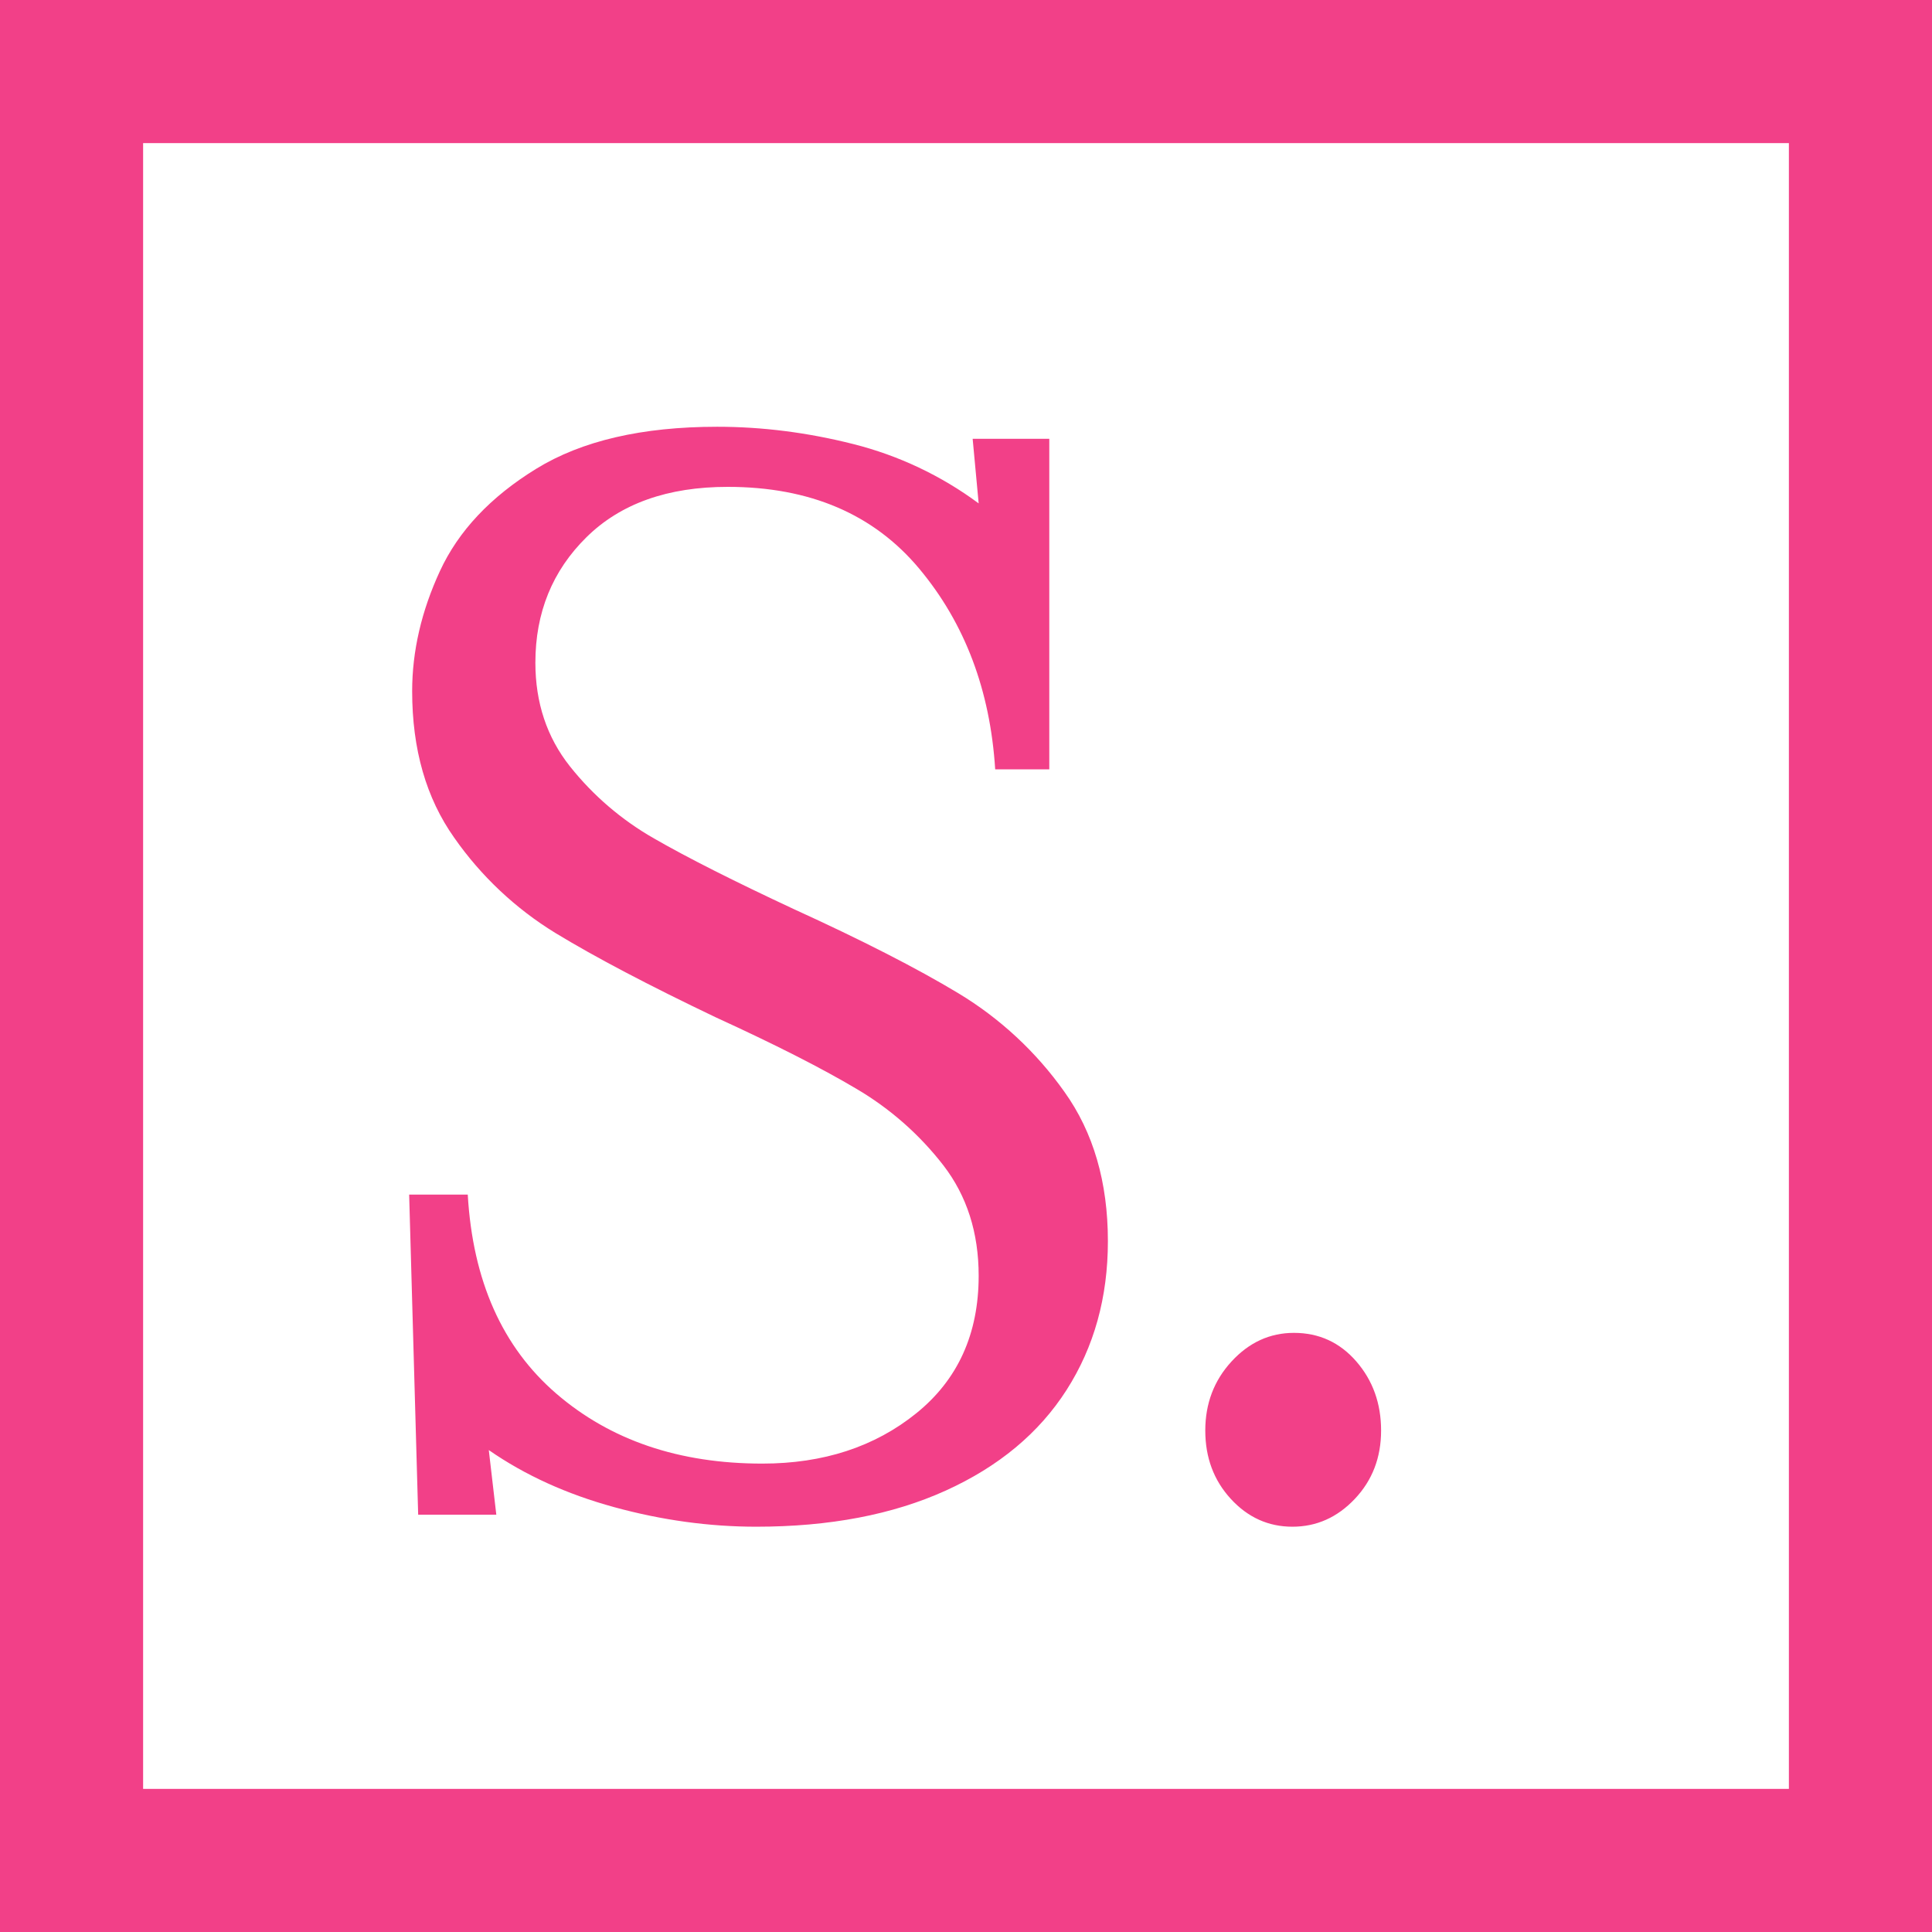
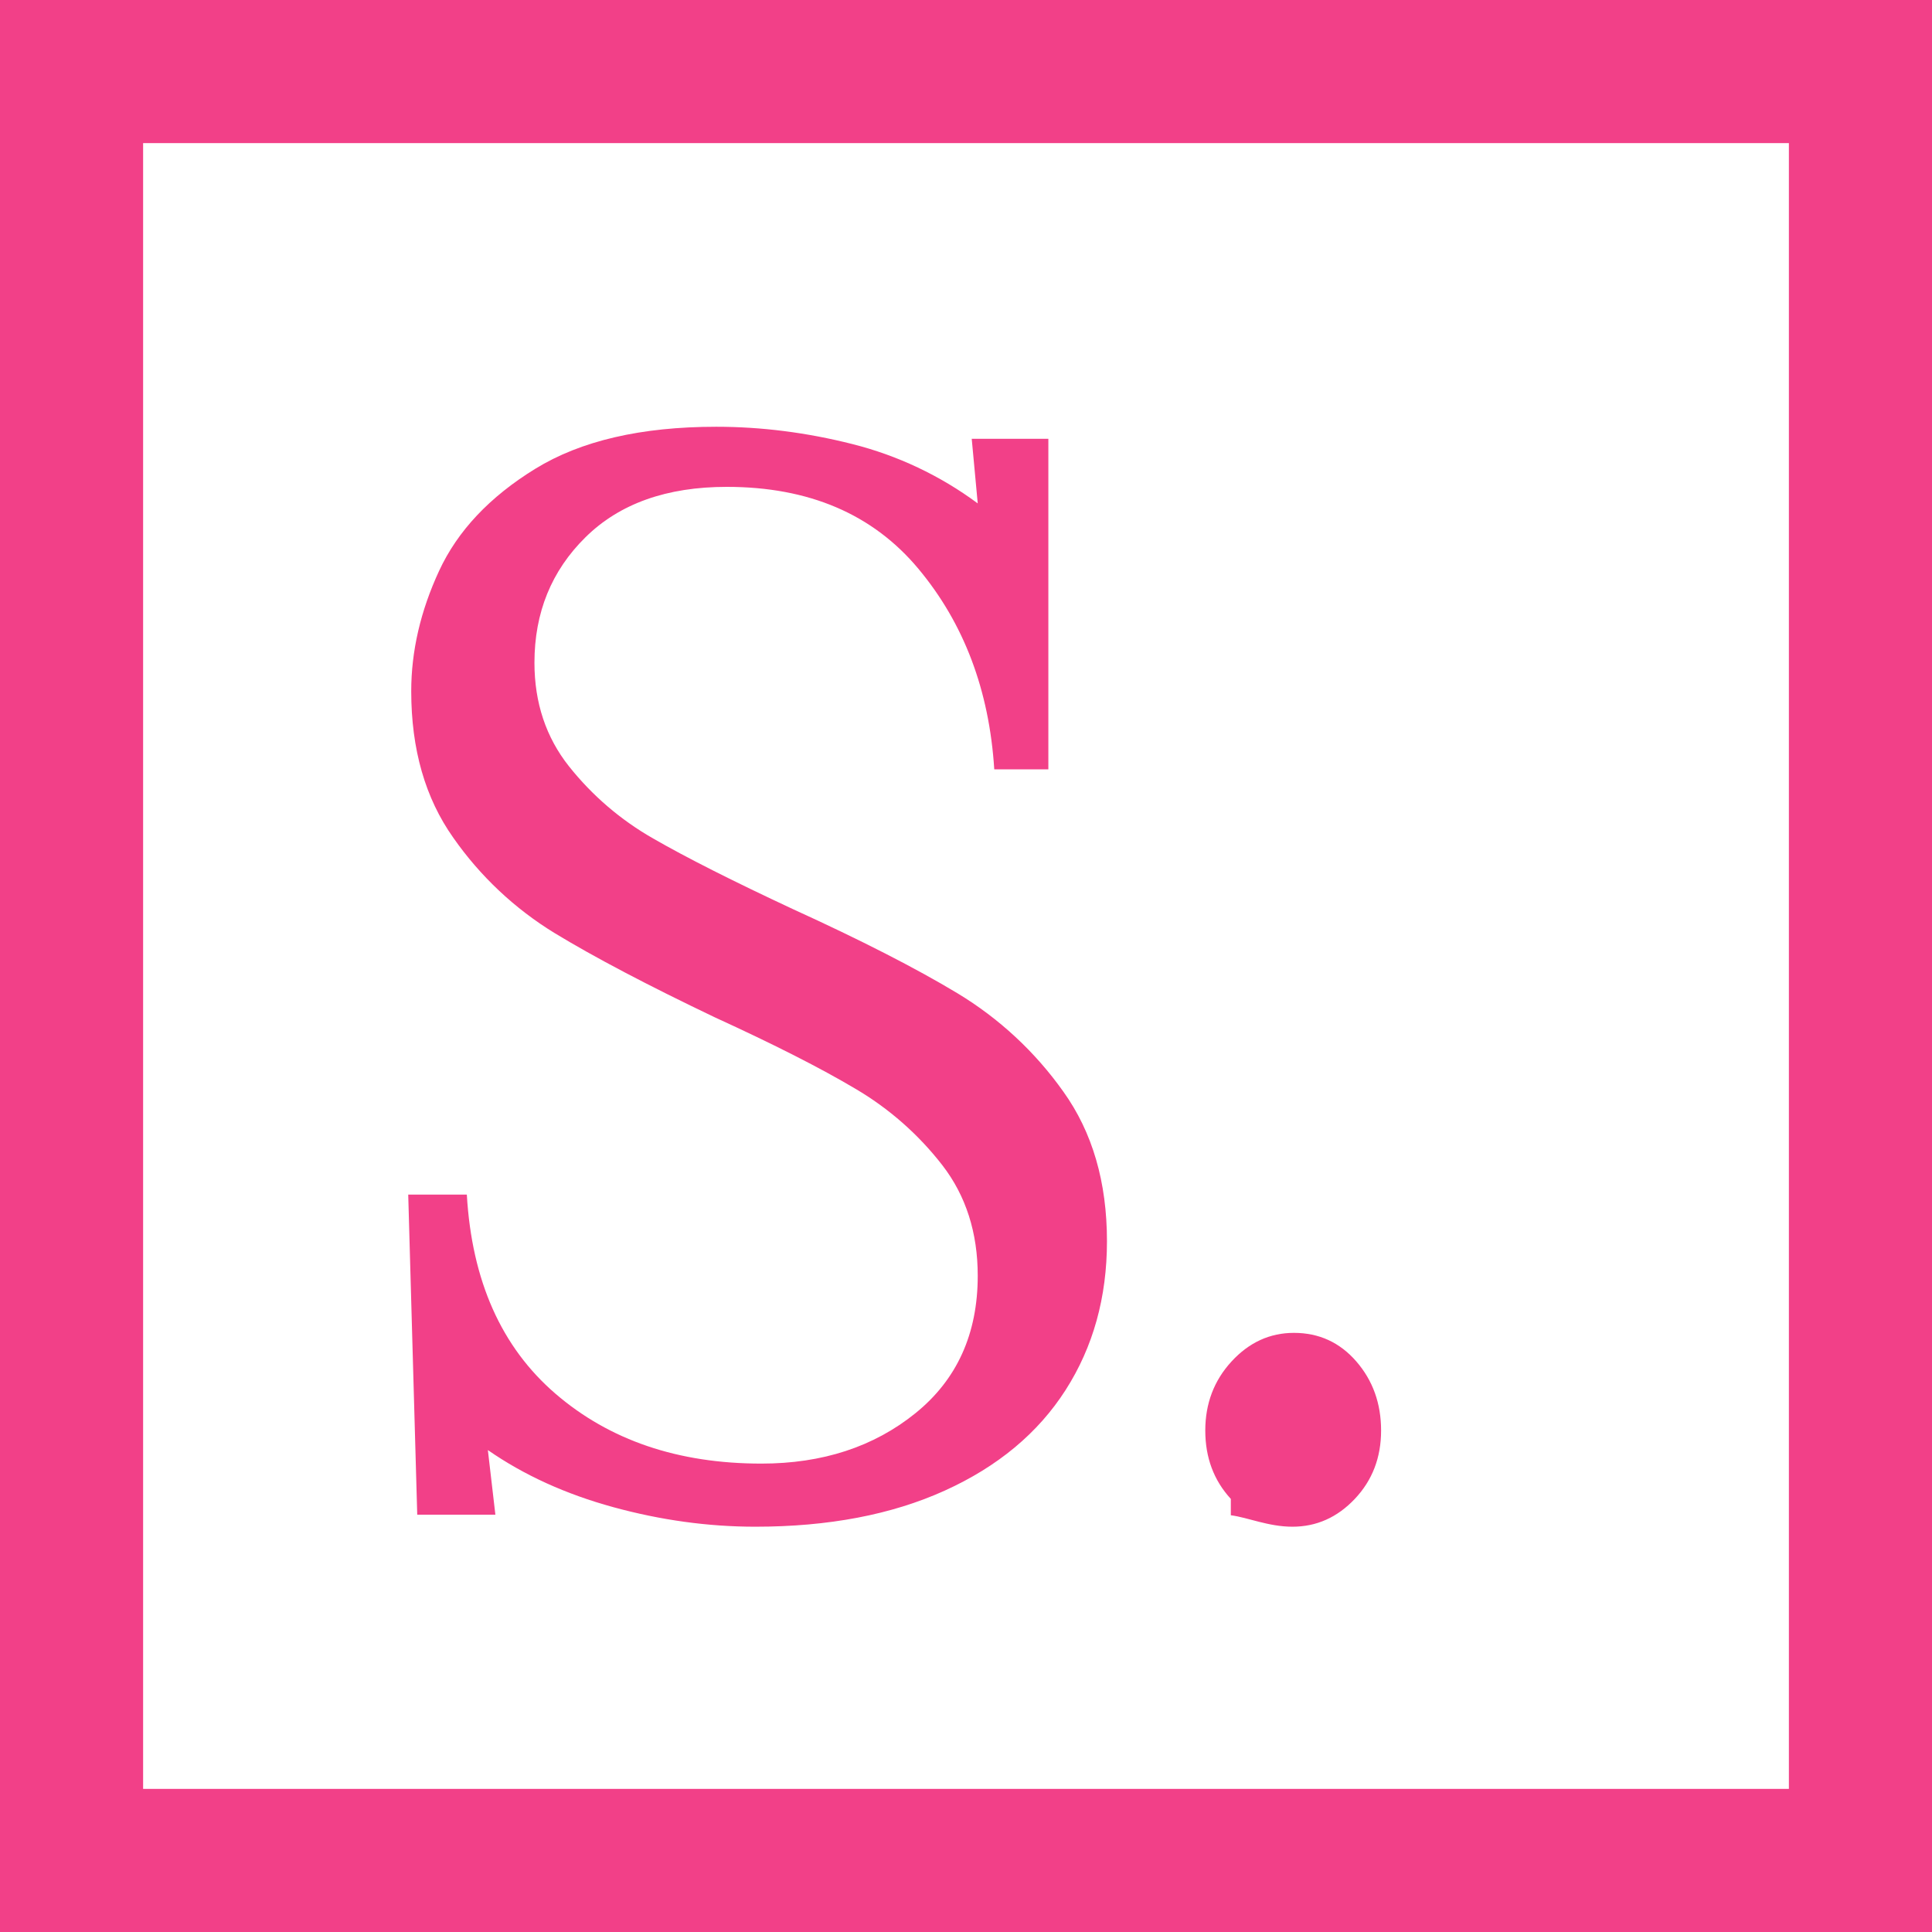
<svg xmlns="http://www.w3.org/2000/svg" width="54" height="54">
  <g fill="none" fill-rule="evenodd">
    <path stroke="#f24088" stroke-width="4" d="M2 2h50v50H2z" />
-     <path fill="#f24088" d="M17.169 42.126c-1.33-.364-2.499-.896-3.507-1.596l.21 1.806h-2.184l-.252-8.946h1.638c.14 2.408.966 4.263 2.478 5.565 1.512 1.302 3.43 1.953 5.754 1.953 1.708 0 3.143-.469 4.305-1.407 1.162-.938 1.743-2.219 1.743-3.843 0-1.204-.329-2.233-.987-3.087a8.556 8.556 0 00-2.436-2.142c-.966-.574-2.275-1.239-3.927-1.995-1.876-.896-3.367-1.68-4.473-2.352a9.508 9.508 0 01-2.835-2.667c-.784-1.106-1.176-2.471-1.176-4.095 0-1.12.259-2.24.777-3.36.518-1.12 1.414-2.072 2.688-2.856 1.274-.784 2.961-1.176 5.061-1.176 1.26 0 2.527.161 3.801.483a9.982 9.982 0 013.507 1.659l-.168-1.806h2.142v9.24h-1.512c-.14-2.212-.847-4.081-2.121-5.607-1.274-1.526-3.059-2.289-5.355-2.289-1.68 0-2.996.469-3.948 1.407-.952.938-1.428 2.107-1.428 3.507 0 1.12.322 2.086.966 2.898a8.175 8.175 0 002.352 2.016c.924.532 2.226 1.19 3.906 1.974 1.904.868 3.437 1.652 4.599 2.352a9.894 9.894 0 012.961 2.751c.812 1.134 1.218 2.527 1.218 4.179 0 1.568-.385 2.954-1.155 4.158-.77 1.204-1.897 2.142-3.381 2.814-1.484.672-3.248 1.008-5.292 1.008-1.316 0-2.639-.182-3.969-.546zM34.402 41.895c-.476-.518-.714-1.155-.714-1.911s.245-1.4.735-1.932 1.071-.798 1.743-.798c.7 0 1.281.266 1.743.798.462.532.693 1.176.693 1.932s-.245 1.393-.735 1.911-1.071.777-1.743.777c-.672 0-1.246-.259-1.722-.777z" />
+     <path fill="#f24088" d="M17.143 42.126c-1.33-.364-2.499-.896-3.507-1.596l.21 1.806h-2.184l-.252-8.946h1.638c.14 2.408.966 4.263 2.478 5.565 1.512 1.302 3.43 1.953 5.754 1.953 1.708 0 3.143-.469 4.305-1.407 1.162-.938 1.743-2.219 1.743-3.843 0-1.204-.329-2.233-.987-3.087a8.556 8.556 0 00-2.436-2.142c-.966-.574-2.275-1.239-3.927-1.995-1.876-.896-3.367-1.68-4.473-2.352a9.508 9.508 0 01-2.835-2.667c-.784-1.106-1.176-2.471-1.176-4.095 0-1.12.259-2.24.777-3.36.518-1.12 1.414-2.072 2.688-2.856 1.274-.784 2.961-1.176 5.061-1.176 1.26 0 2.527.161 3.801.483a9.982 9.982 0 013.507 1.659l-.168-1.806h2.142v9.24h-1.512c-.14-2.212-.847-4.081-2.121-5.607-1.274-1.526-3.059-2.289-5.355-2.289-1.68 0-2.996.469-3.948 1.407-.952.938-1.428 2.107-1.428 3.507 0 1.12.322 2.086.966 2.898a8.175 8.175 0 002.352 2.016c.924.532 2.226 1.19 3.906 1.974 1.904.868 3.437 1.652 4.599 2.352a9.894 9.894 0 012.961 2.751c.812 1.134 1.218 2.527 1.218 4.179 0 1.568-.385 2.954-1.155 4.158-.77 1.204-1.897 2.142-3.381 2.814-1.484.672-3.248 1.008-5.292 1.008-1.316 0-2.639-.182-3.969-.546zM34.402 41.895c-.476-.518-.714-1.155-.714-1.911s.245-1.4.735-1.932 1.071-.798 1.743-.798c.7 0 1.281.266 1.743.798.462.532.693 1.176.693 1.932s-.245 1.393-.735 1.911-1.071.777-1.743.777c-.672 0-1.246-.259-1.722-.32z" />
  </g>
</svg>
